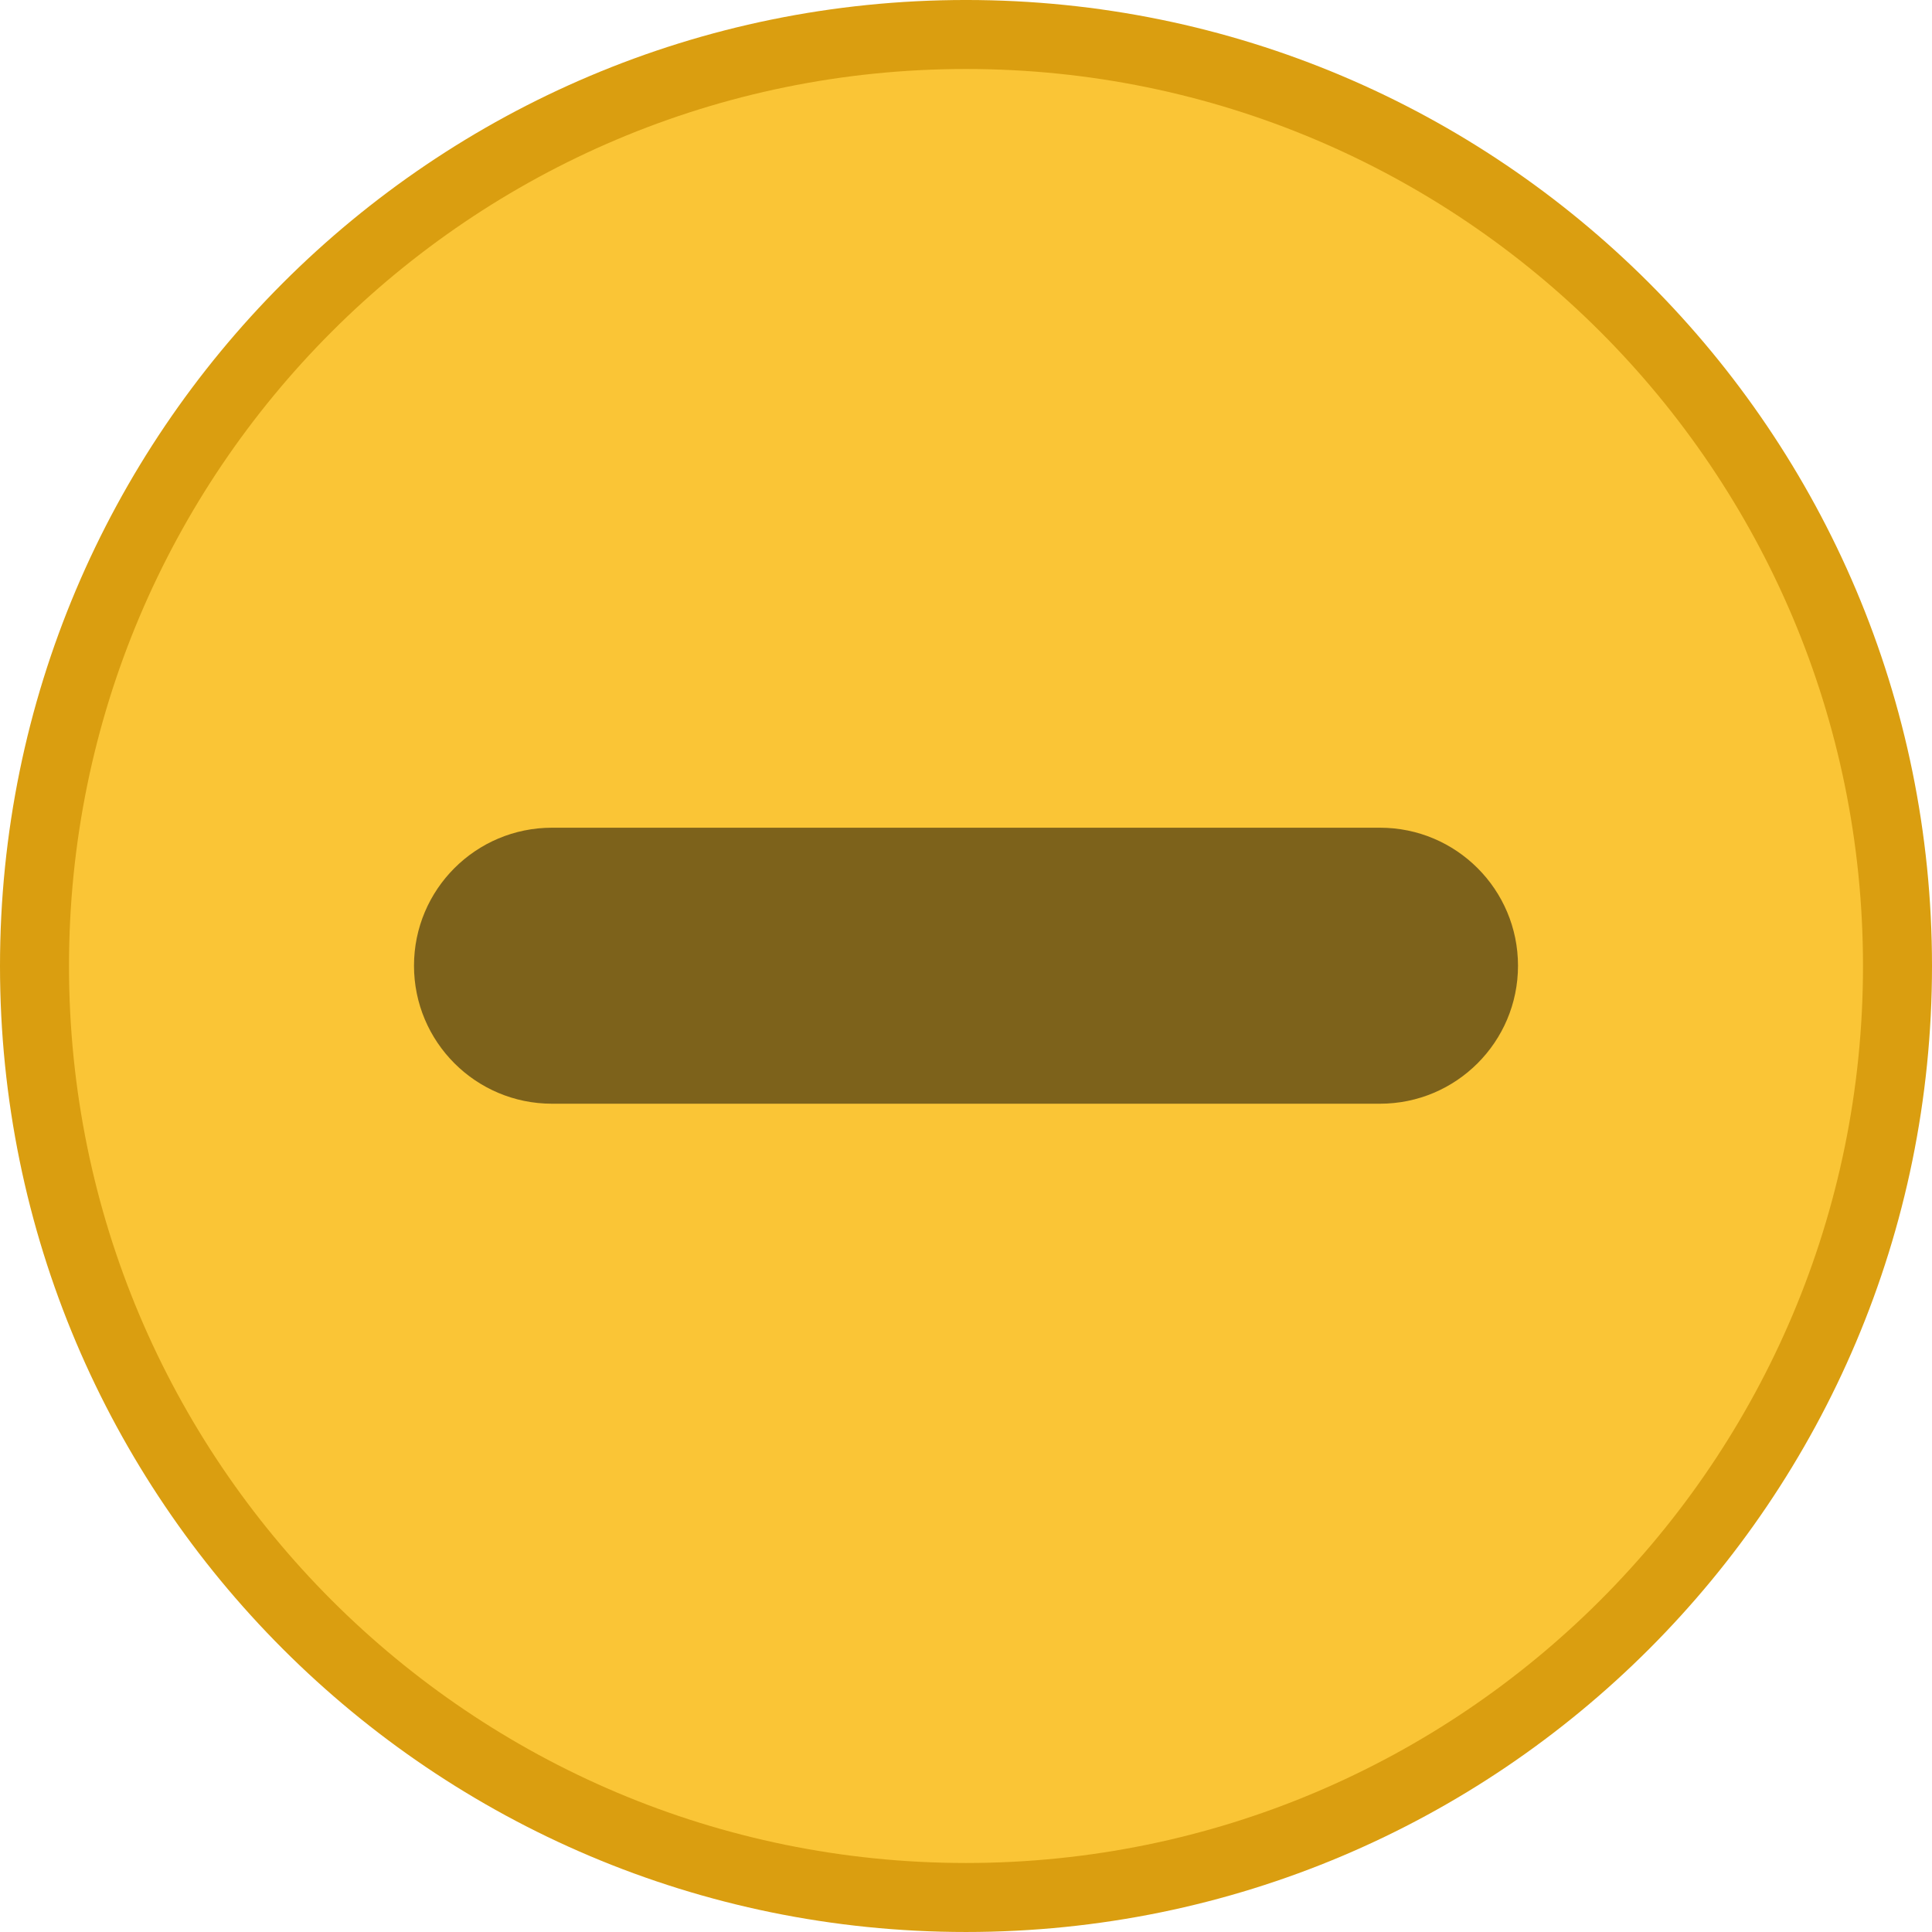
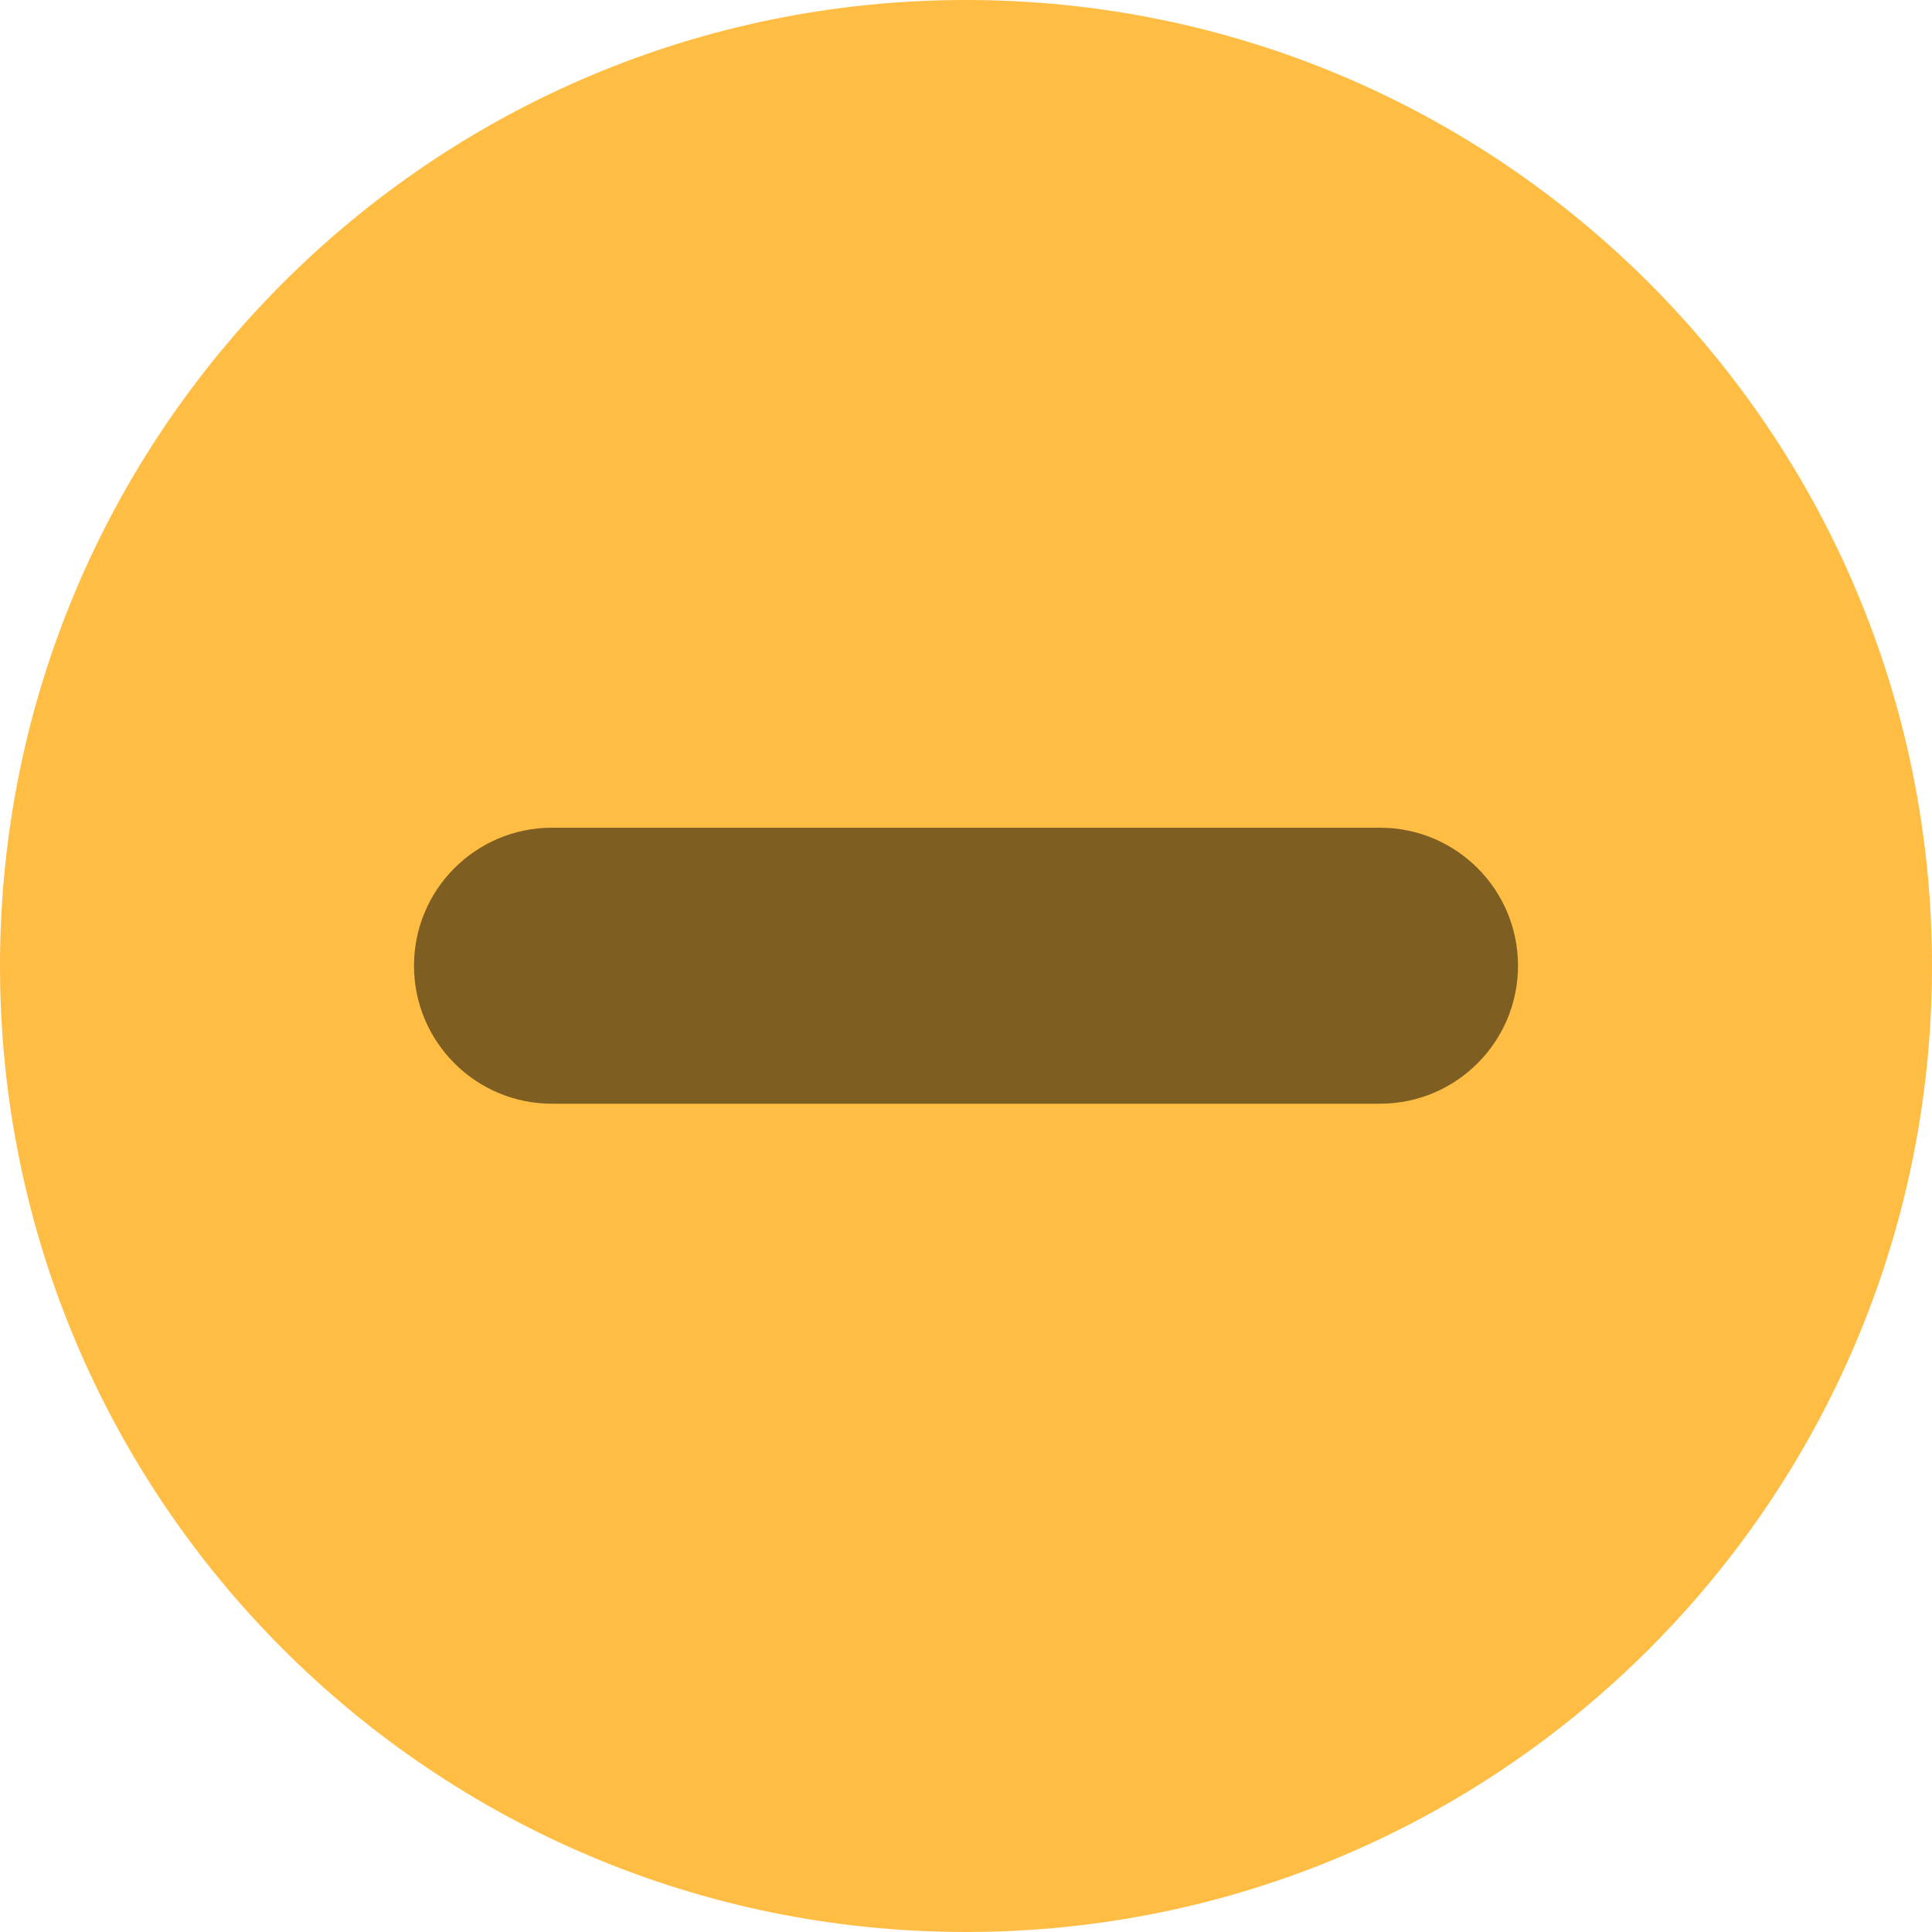
<svg xmlns="http://www.w3.org/2000/svg" width="14" height="14" version="1.1" style="enable-background:new" id="svg10">
  <defs id="defs14" />
  <g transform="translate(-5,-1033.362)" id="g8">
-     <path style="fill:#da9e10;fill-opacity:1;fill-rule:evenodd;stroke:none" d="m 12,1047.362 c 3.866,0 7,-3.134 7,-7 0,-3.866 -3.134,-7 -7,-7 -3.866,0 -7,3.134 -7,7 0,3.866 3.134,7 7,7" id="path2" />
-     <path style="opacity:1;fill:#fac536;fill-opacity:1;fill-rule:evenodd;stroke:none" d="m 12,1046.862 c 3.59,0 6.5,-2.91 6.5,-6.5 0,-3.59 -2.91,-6.5 -6.5,-6.5 -3.59,0 -6.5,2.91 -6.5,6.5 0,3.59 2.91,6.5 6.5,6.5" id="path4" />
+     <path style="fill:#FFBD44;fill-opacity:1;fill-rule:evenodd;stroke:none" d="m 12,1047.362 c 3.866,0 7,-3.134 7,-7 0,-3.866 -3.134,-7 -7,-7 -3.866,0 -7,3.134 -7,7 0,3.866 3.134,7 7,7" id="path2" />
+     <path style="opacity:1;fill:#FFBD44;fill-opacity:1;fill-rule:evenodd;stroke:none" d="m 12,1046.862 c 3.59,0 6.5,-2.91 6.5,-6.5 0,-3.59 -2.91,-6.5 -6.5,-6.5 -3.59,0 -6.5,2.91 -6.5,6.5 0,3.59 2.91,6.5 6.5,6.5" id="path4" />
    <rect style="opacity:0.5;fill:#000000;fill-opacity:1;stroke:none;stroke-width:2;stroke-linecap:round;stroke-linejoin:round;stroke-miterlimit:4;stroke-dasharray:none;stroke-opacity:1" width="8" height="2" x="8" y="1039.36" ry="1" id="rect6" />
  </g>
</svg>
